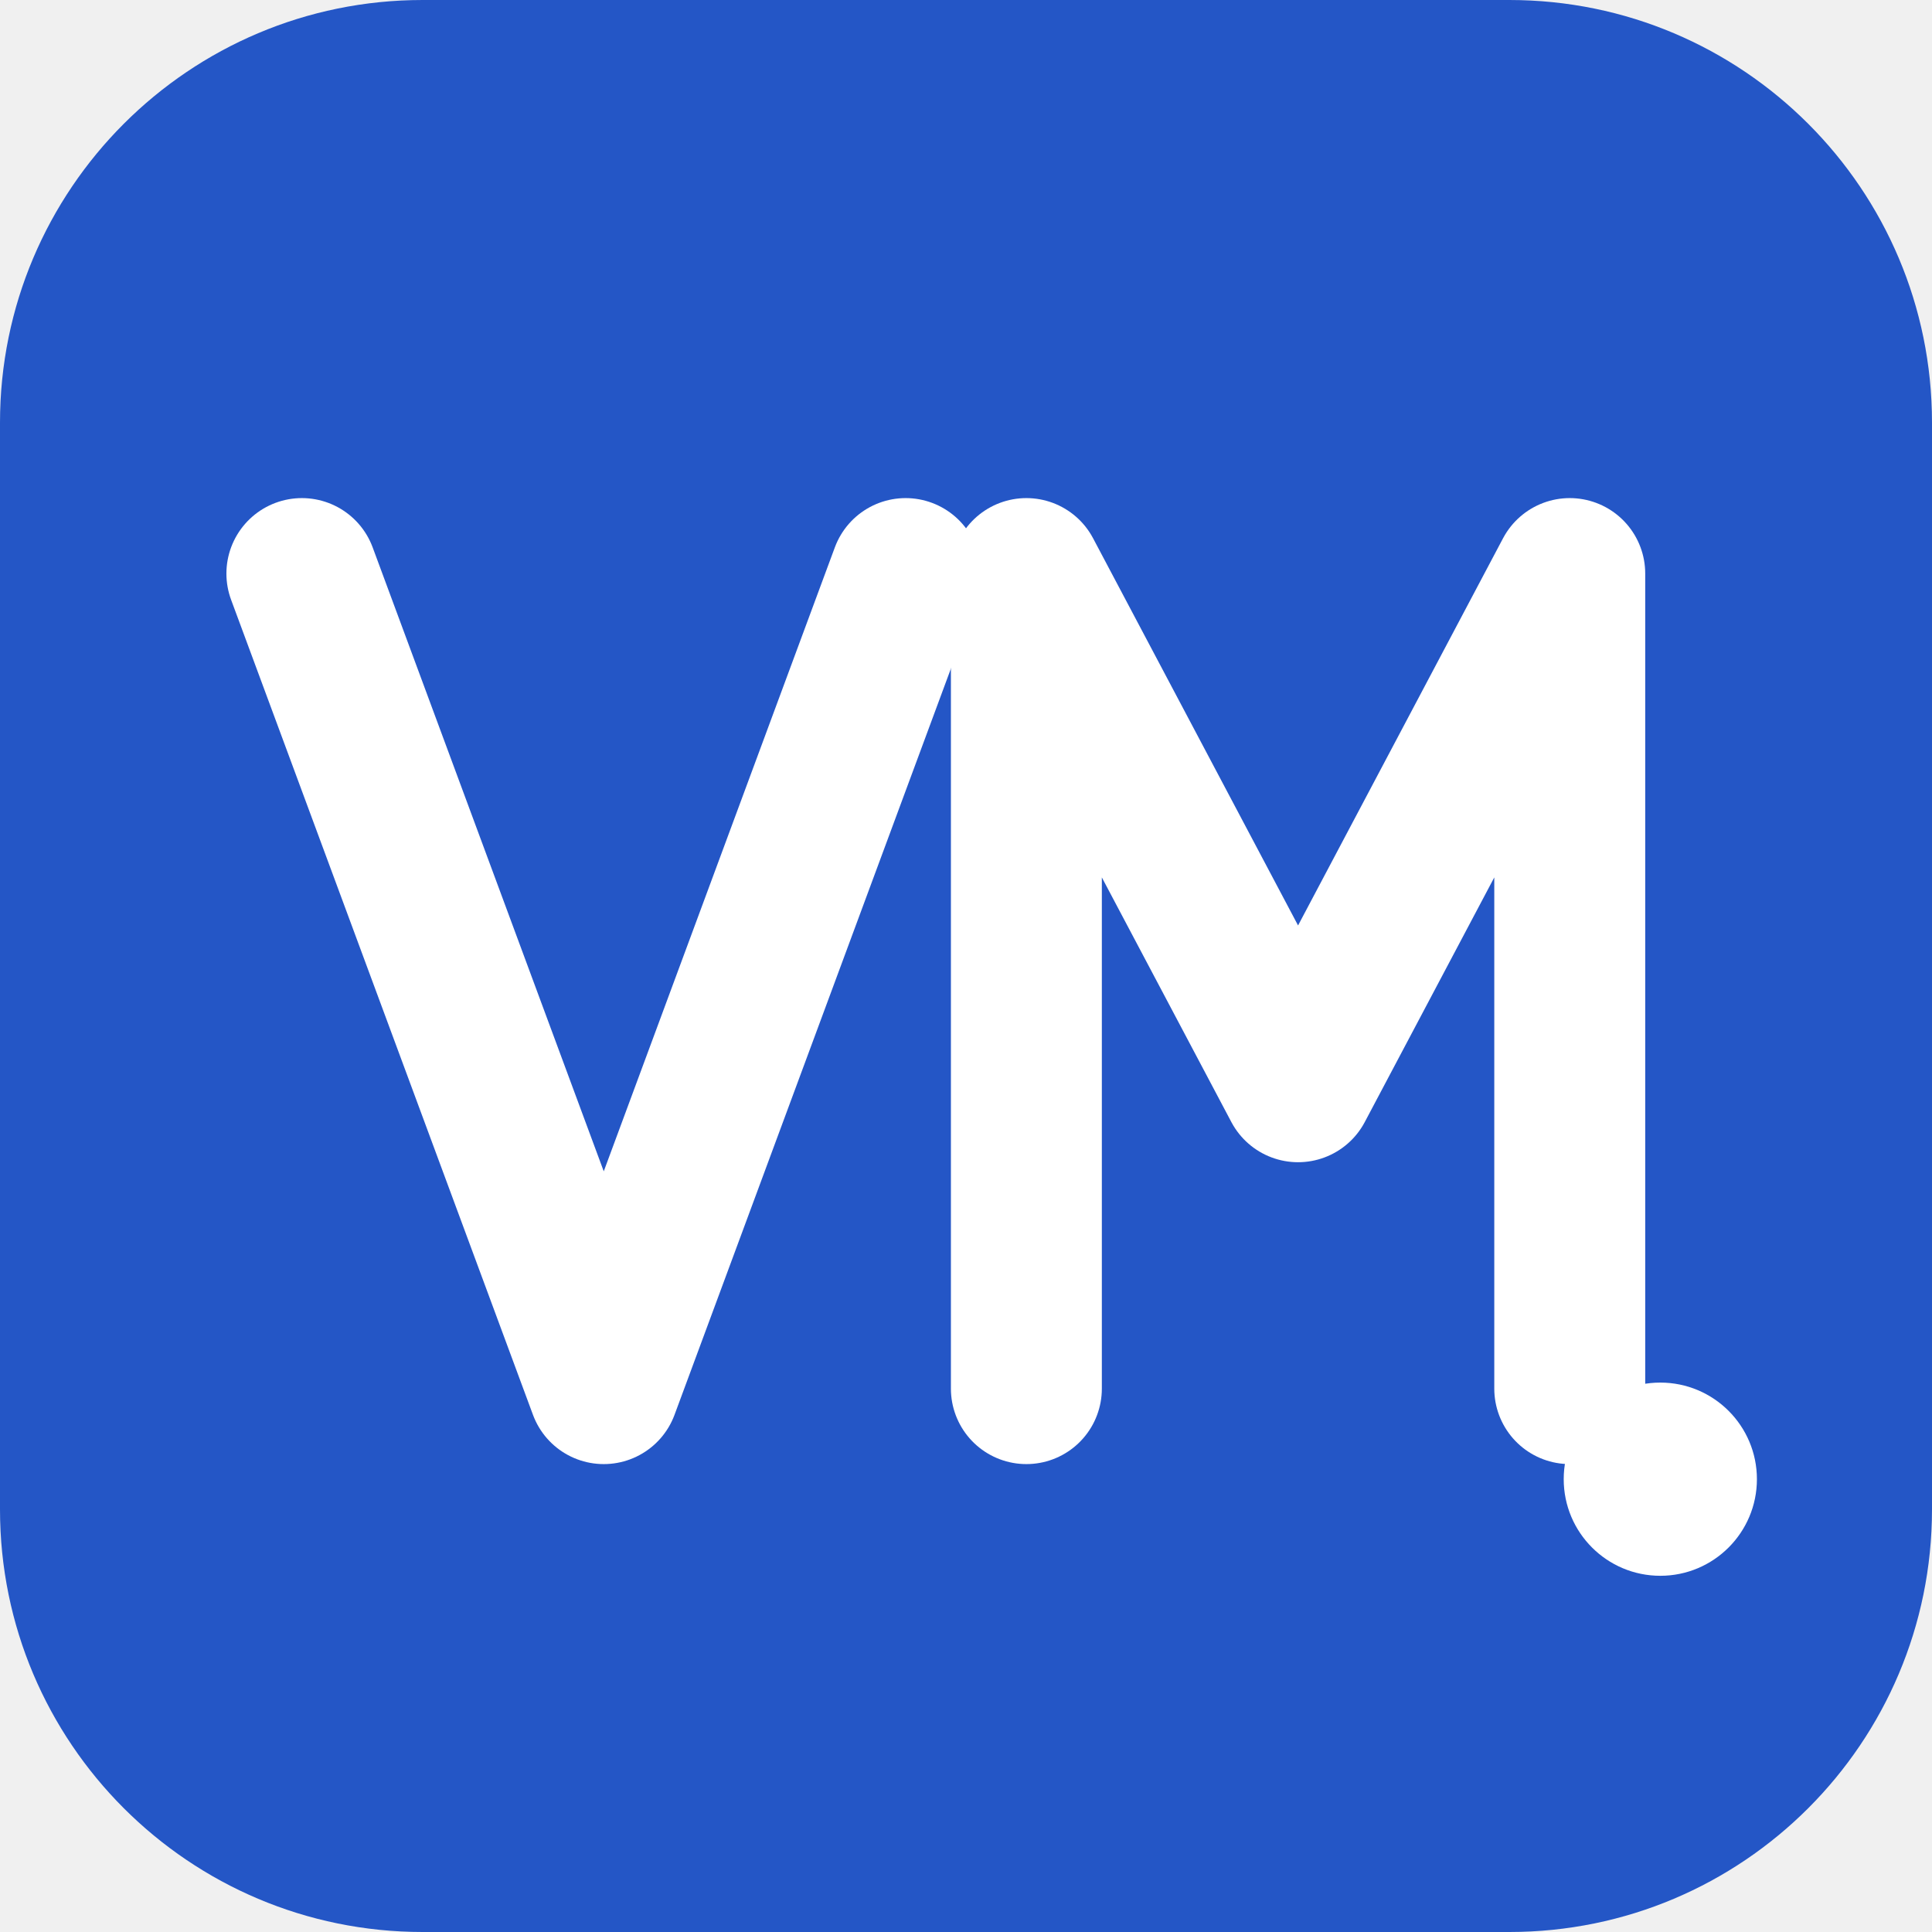
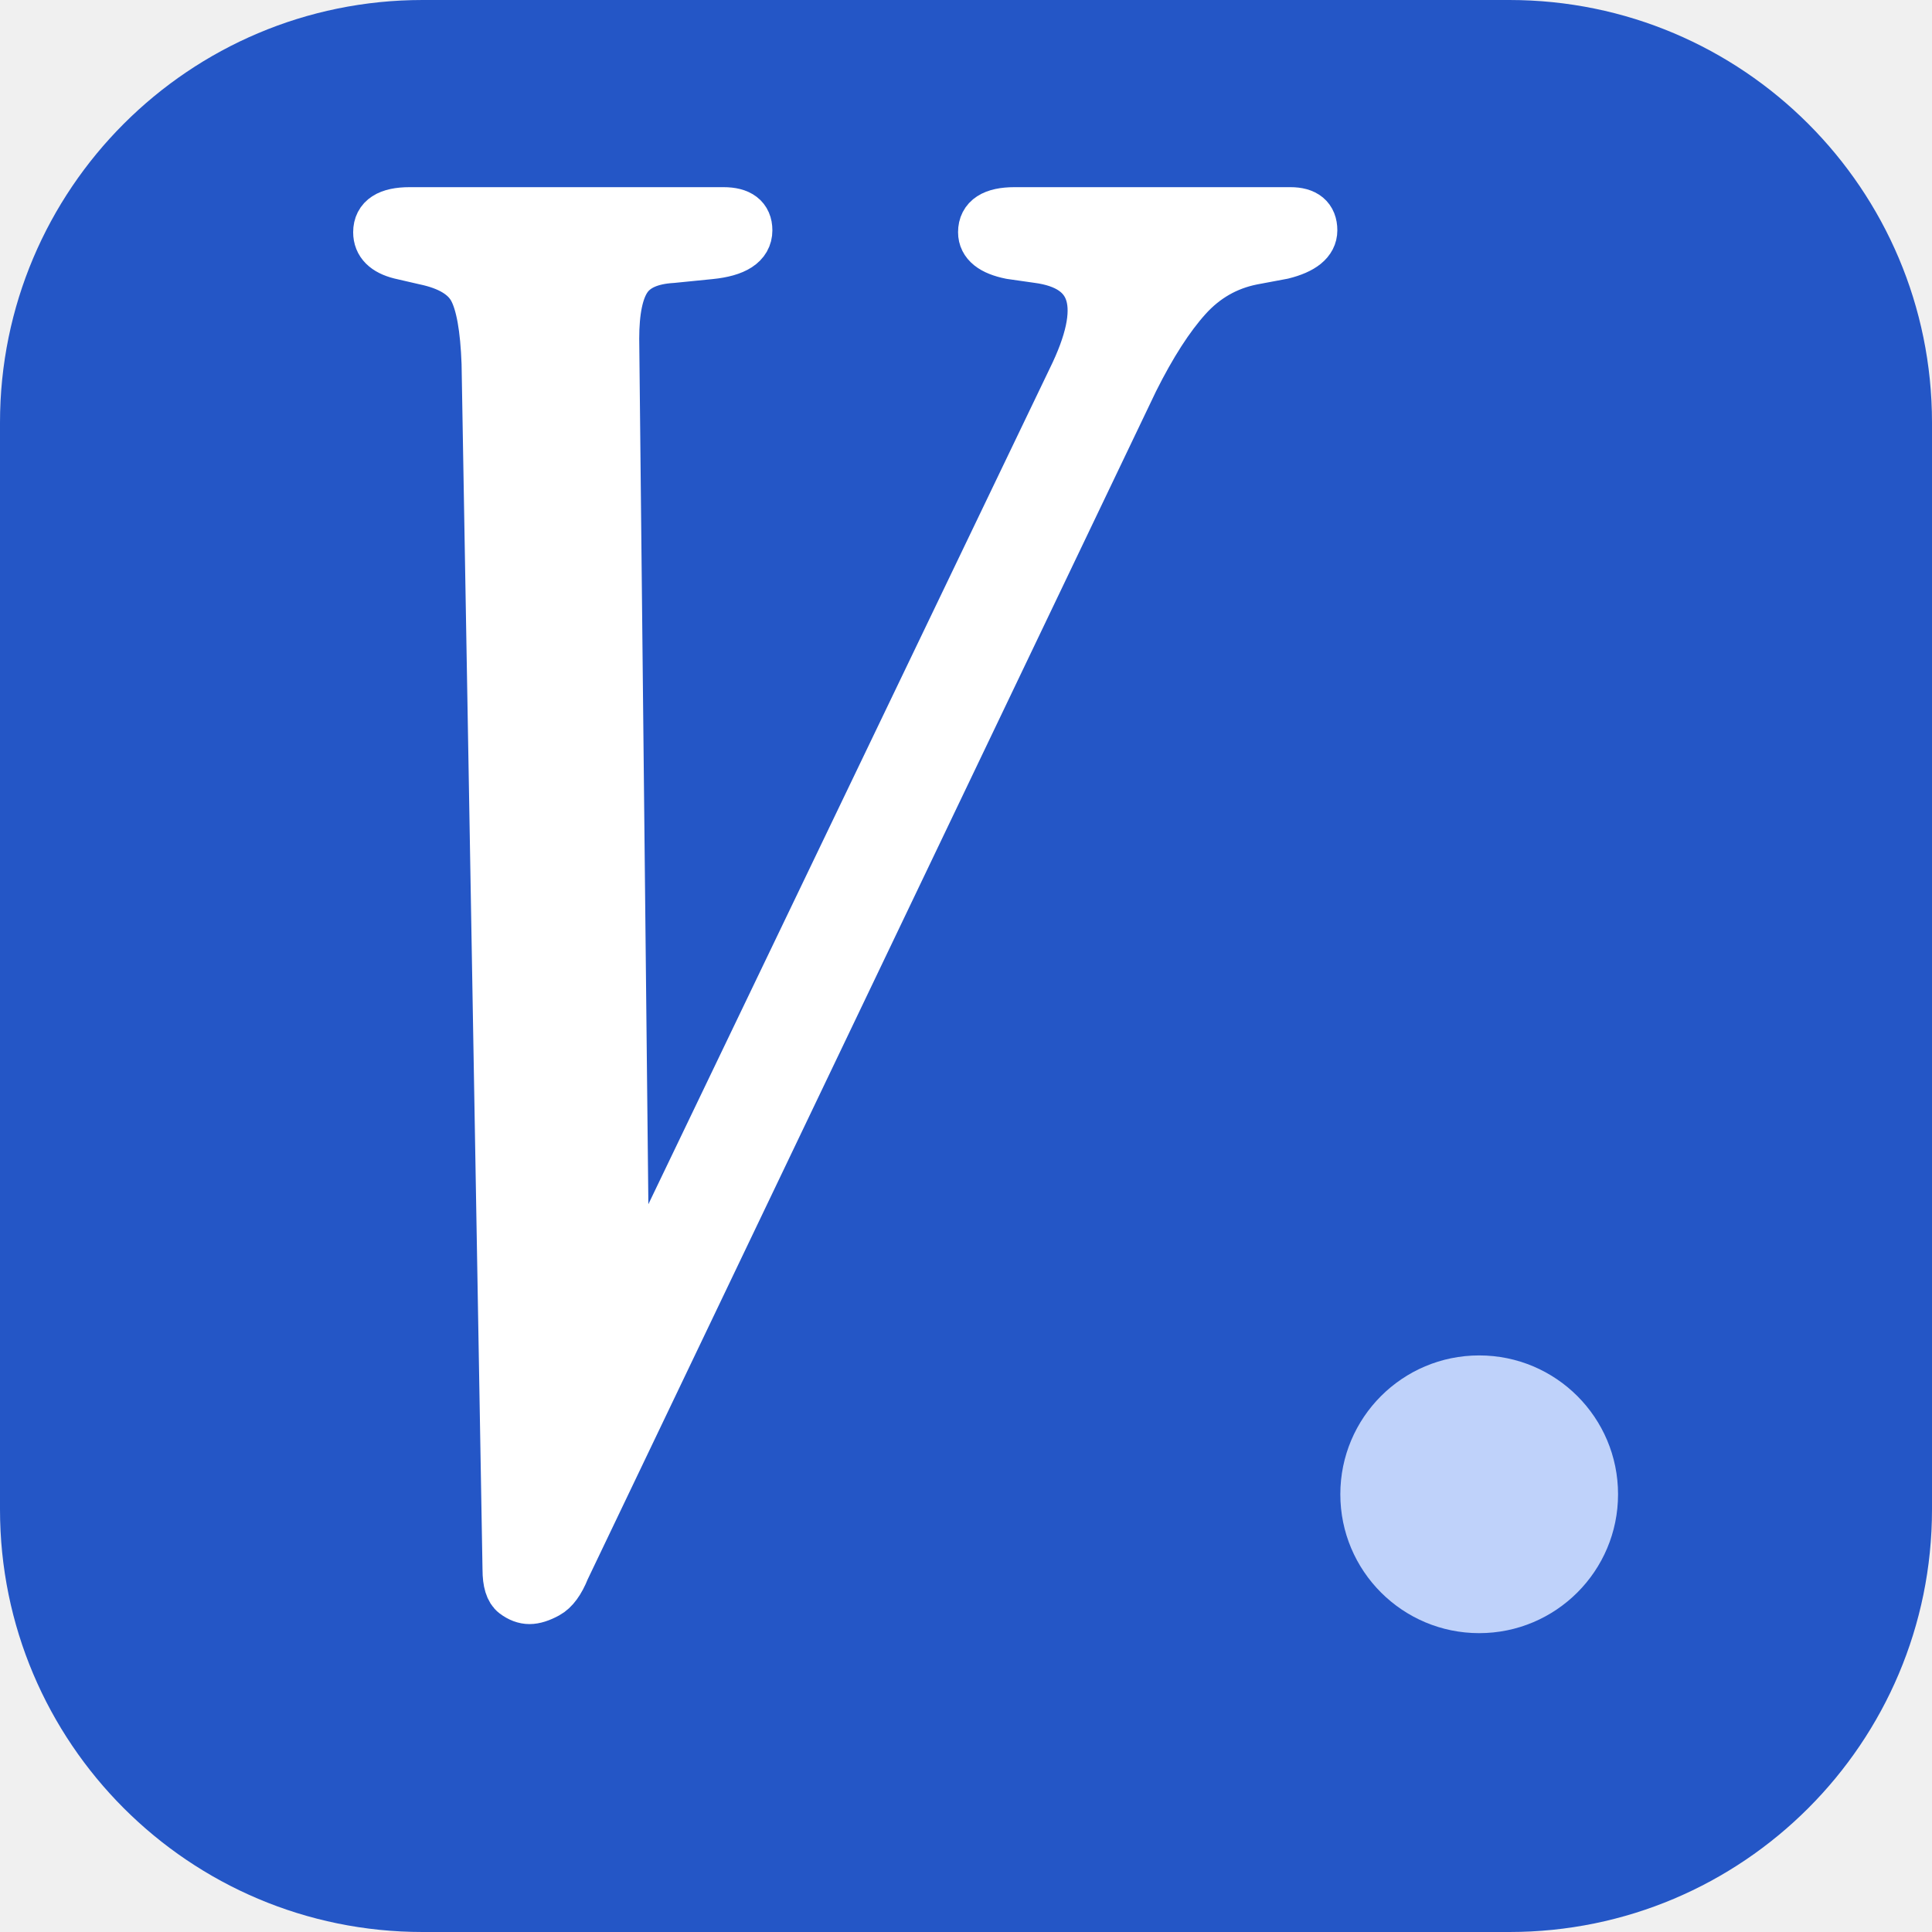
<svg xmlns="http://www.w3.org/2000/svg" viewBox="0 0 64 64">
  <rect width="64" height="64" rx="14" fill="#2456C6" />
-   <g fill="none" stroke="#FFFFFF" stroke-width="5" stroke-linecap="round" stroke-linejoin="round">
-     <path d="M10 19l10 27 10-27" />
-     <path d="M34 46V19l9 17 9-17v27" />
-   </g>
-   <circle cx="55" cy="49" r="3.2" fill="#FFFFFF" />
+   <path fill="#FFFFFF" stroke="#FFFFFF" stroke-width="1.6" stroke-linejoin="round" d="M17.54 53.0Q17.288 53.0 17.036 52.811Q16.784 52.622 16.784 51.992L16.09 12.041Q16.027 10.277 15.649 9.584Q15.271 8.89 14.074 8.638L13.255 8.449Q12.499 8.26 12.499 7.693Q12.499 7 13.57 7H23.967Q24.786 7 24.786 7.63Q24.786 8.323 23.526 8.449L22.266 8.575Q21.195 8.638 20.785 9.237Q20.375 9.836 20.375 11.222L20.69 41.027Q20.69 41.658 21.068 41.721Q21.447 41.784 21.699 41.279L35.499 12.545Q37.263 8.953 34.364 8.575L33.482 8.449Q32.537 8.26 32.537 7.693Q32.537 7 33.608 7H42.745Q43.501 7 43.501 7.63Q43.501 8.197 42.493 8.449L41.485 8.638Q40.225 8.89 39.342 9.867Q38.46 10.844 37.578 12.608L18.737 51.992Q18.485 52.622 18.138 52.811Q17.792 53.0 17.54 53.0Z" />
+   <circle cx="49" cy="49.5" r="4.6" fill="#BFD2FA" />
</svg>
